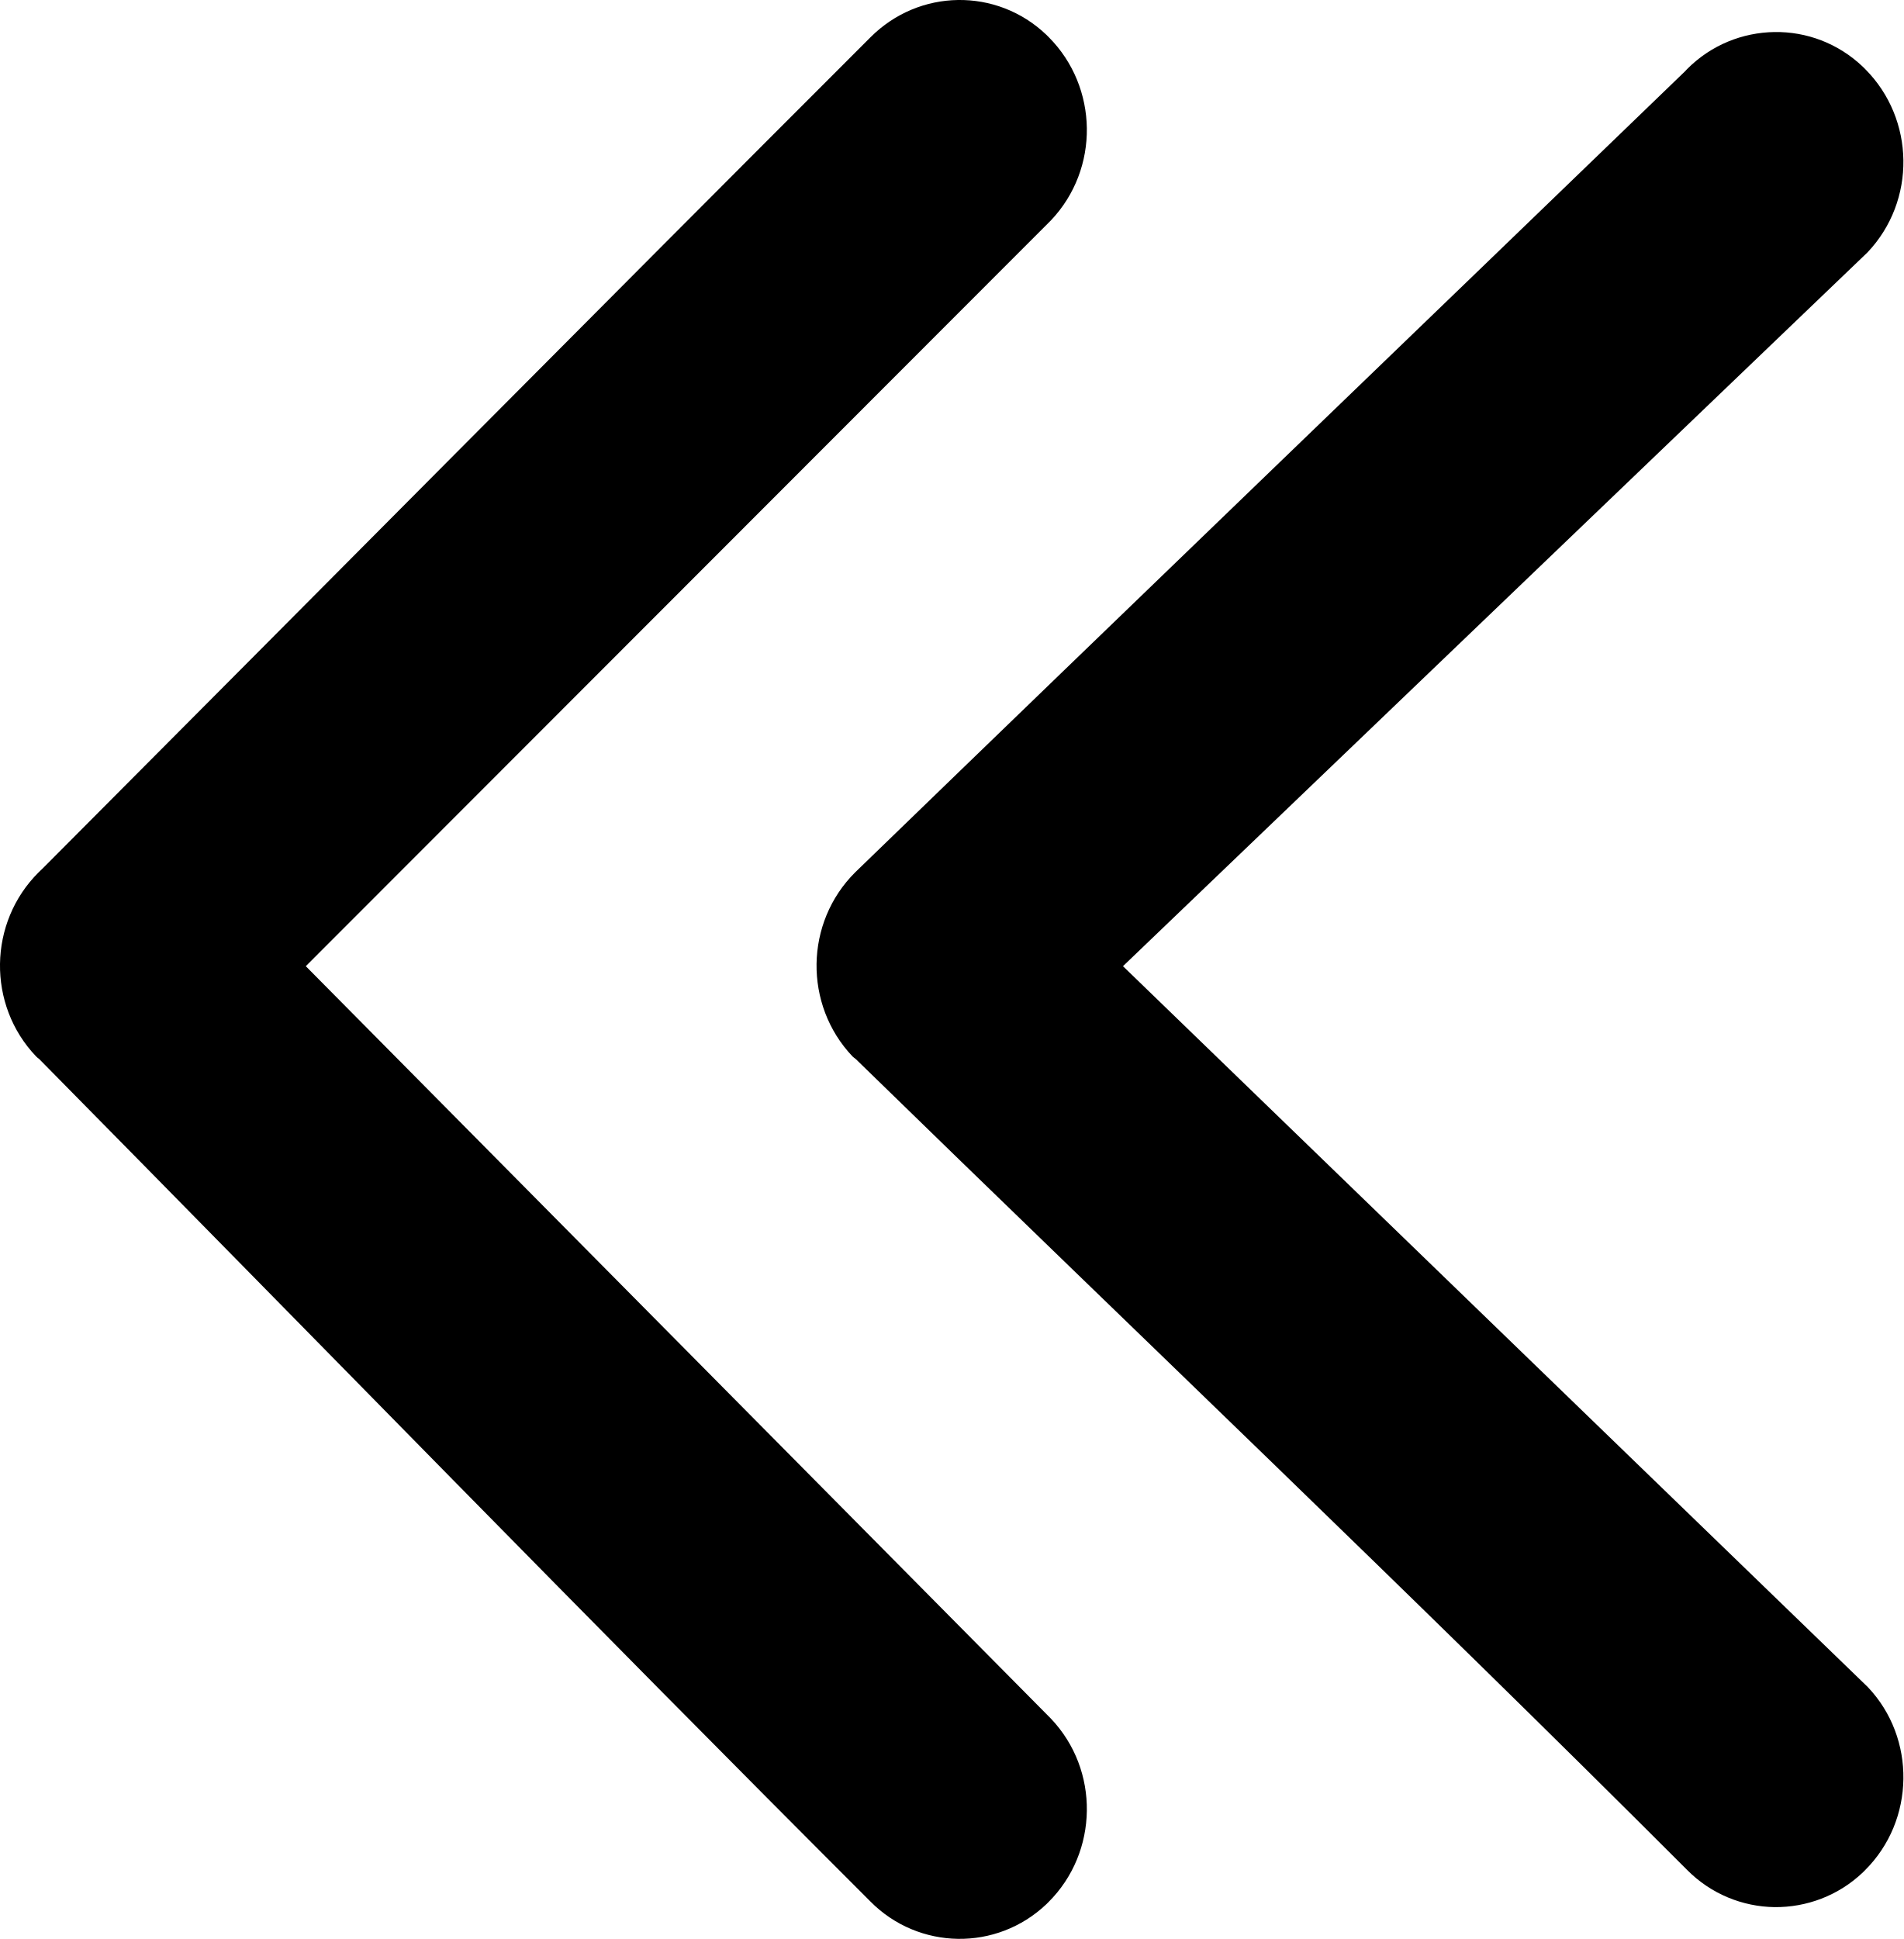
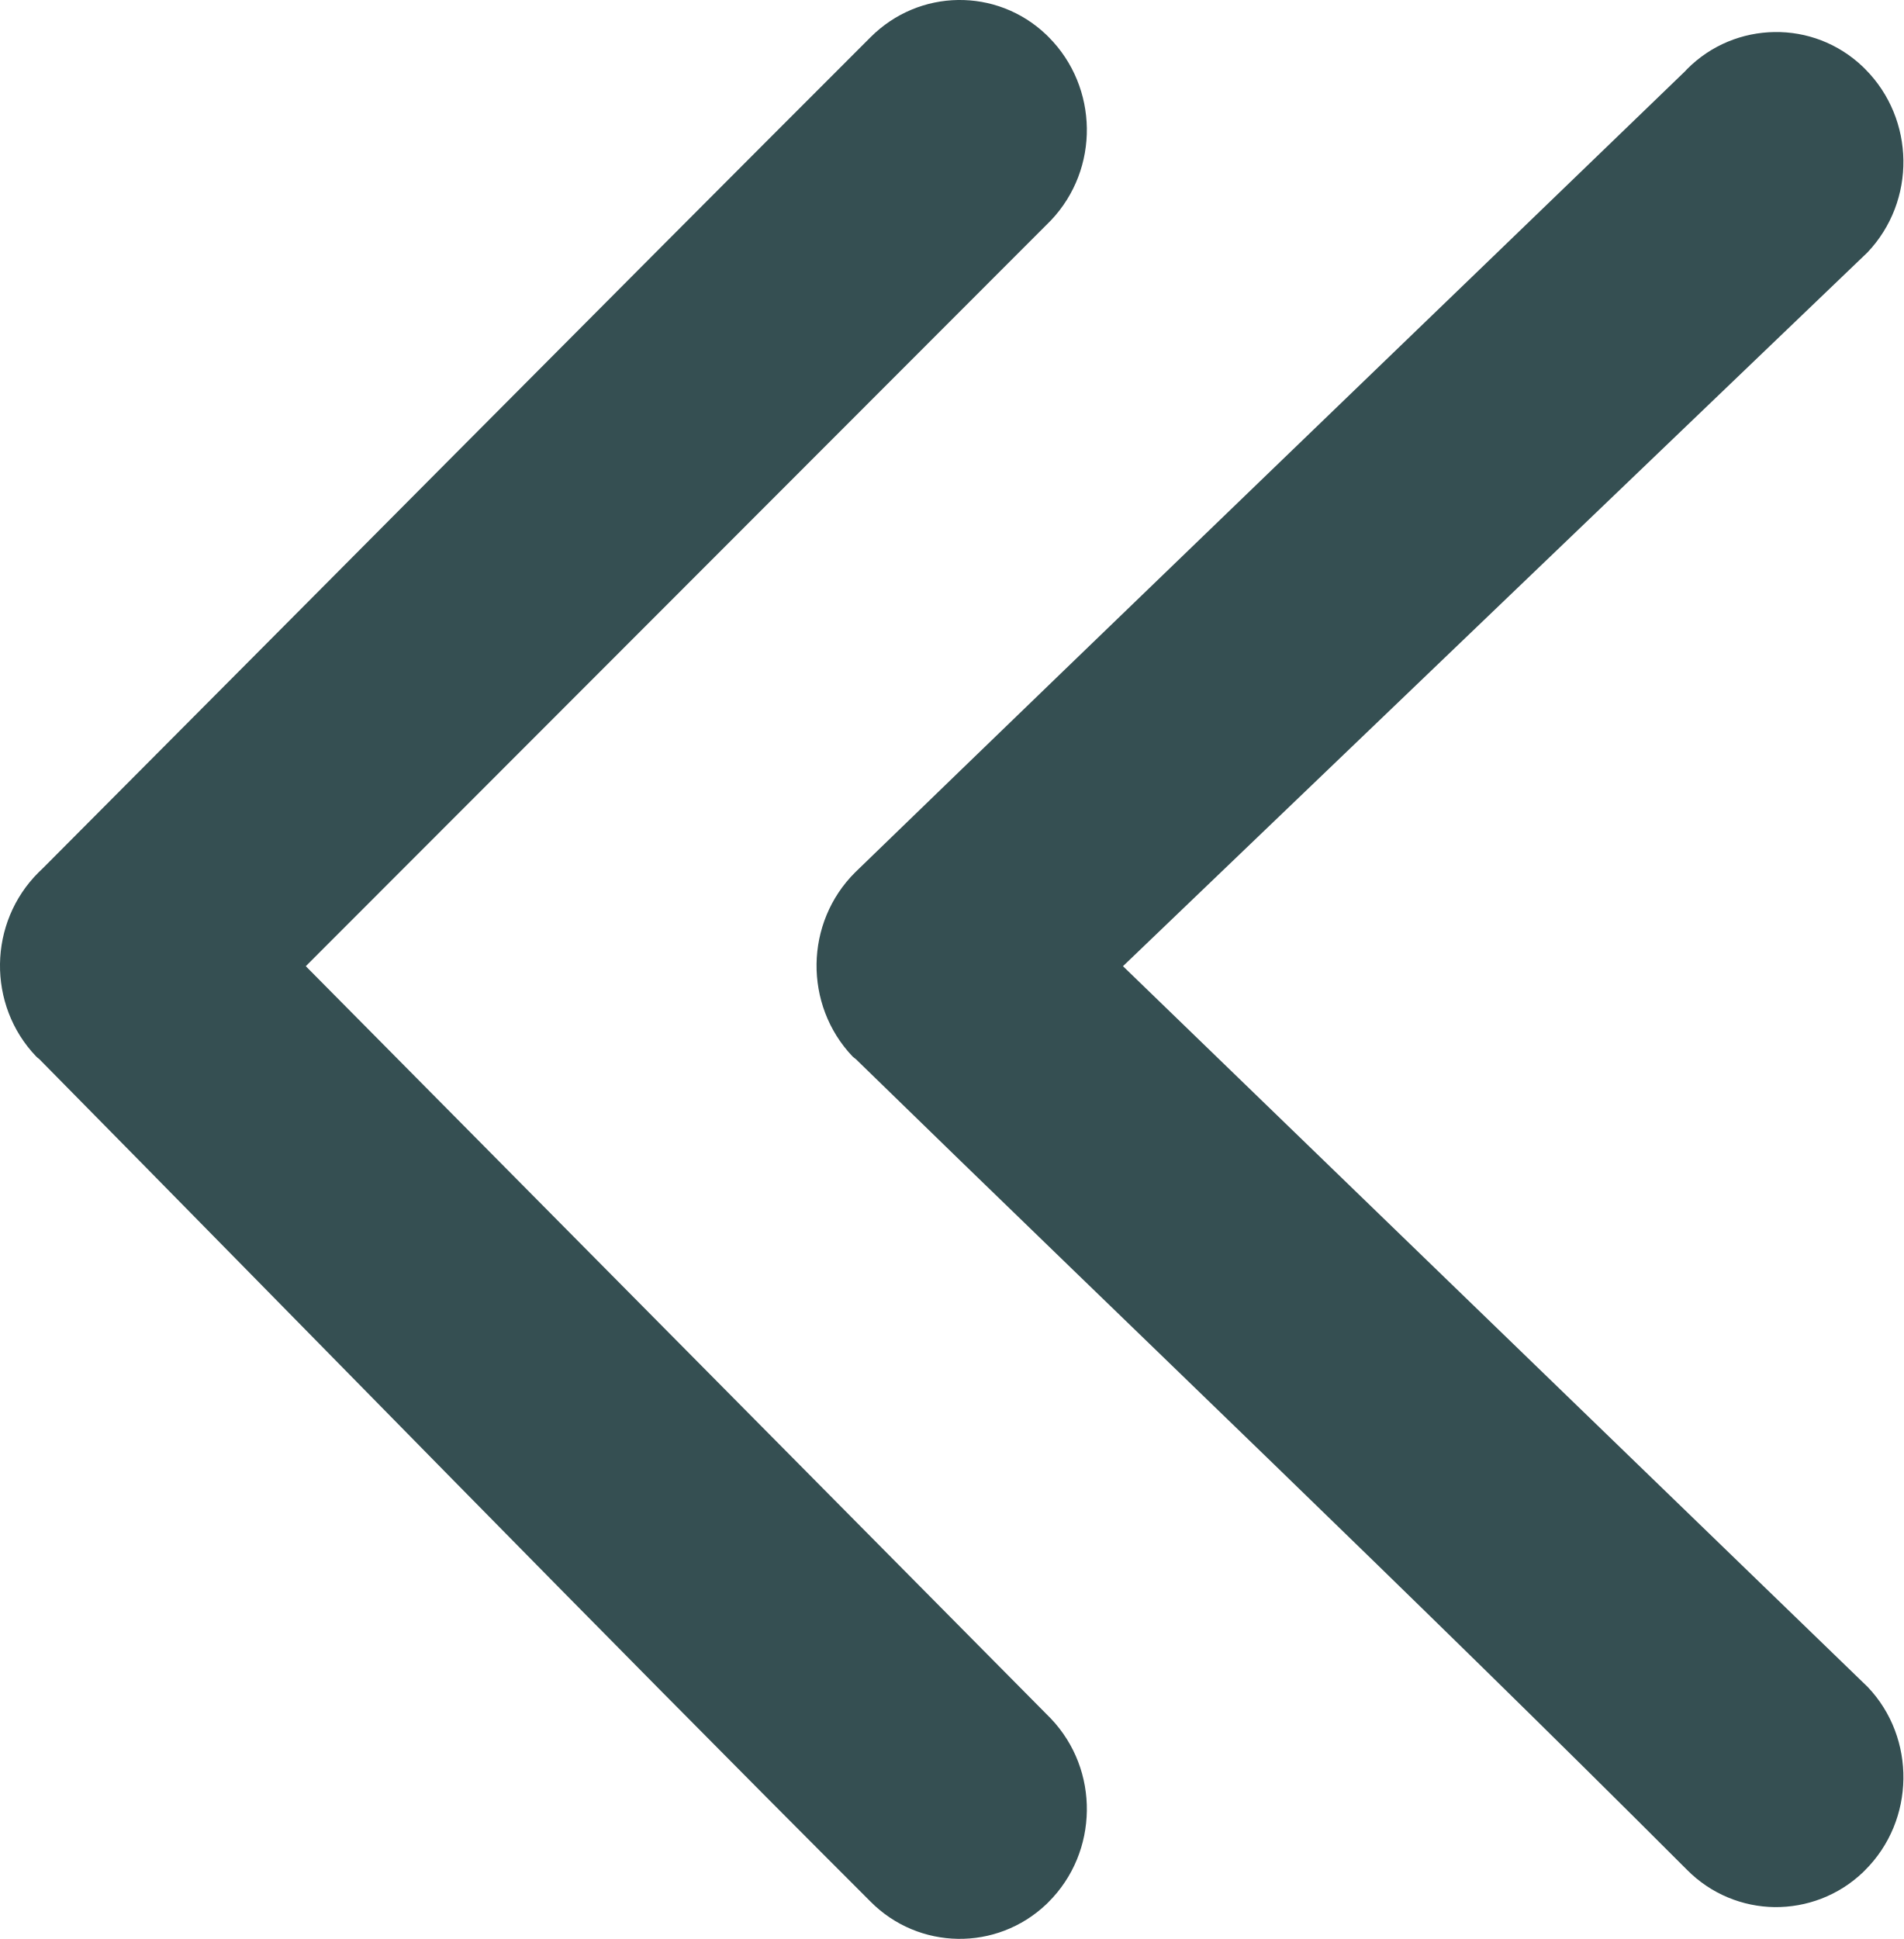
- <svg xmlns="http://www.w3.org/2000/svg" version="1.1" id="Layer_1" x="0px" y="0px" viewBox="0 0 120.64 122.88" style="enable-background:new 0 0 120.64 122.88" xml:space="preserve">
-   <g>
-     <path d="M66.6,108.91c1.55,1.63,2.31,3.74,2.28,5.85c-0.03,2.11-0.84,4.2-2.44,5.79l-0.12,0.12c-1.58,1.5-3.6,2.23-5.61,2.2 c-2.01-0.03-4.02-0.82-5.55-2.37C37.5,102.85,20.03,84.9,2.48,67.11c-0.07-0.05-0.13-0.1-0.19-0.16C0.73,65.32-0.03,63.19,0,61.08 c0.03-2.11,0.85-4.21,2.45-5.8l0.27-0.26C20.21,37.47,37.65,19.87,55.17,2.36C56.71,0.82,58.7,0.03,60.71,0 c2.01-0.03,4.03,0.7,5.61,2.21l0.15,0.15c1.57,1.58,2.38,3.66,2.41,5.76c0.03,2.1-0.73,4.22-2.28,5.85L19.38,61.23L66.6,108.91 L66.6,108.91z M118.37,106.91c1.54,1.62,2.29,3.73,2.26,5.83c-0.03,2.11-0.84,4.2-2.44,5.79l-0.12,0.12 c-1.57,1.5-3.6,2.23-5.61,2.21c-2.01-0.03-4.02-0.82-5.55-2.37C89.63,101.2,71.76,84.2,54.24,67.12c-0.07-0.05-0.14-0.11-0.21-0.17 c-1.55-1.63-2.31-3.76-2.28-5.87c0.03-2.11,0.85-4.21,2.45-5.8C71.7,38.33,89.27,21.44,106.8,4.51l0.12-0.13 c1.53-1.54,3.53-2.32,5.54-2.35c2.01-0.03,4.03,0.7,5.61,2.21l0.15,0.15c1.57,1.58,2.38,3.66,2.41,5.76 c0.03,2.1-0.73,4.22-2.28,5.85L71.17,61.23L118.37,106.91L118.37,106.91z" />
+ <svg xmlns="http://www.w3.org/2000/svg" enable-background="new 0 0 120.64 122.88" version="1.1" viewBox="0 0 120.64 122.88" xml:space="preserve">
+   <g fill="#354f52">
+     <path d="m66.6 108.91c1.55 1.63 2.31 3.74 2.28 5.85s-0.84 4.2-2.44 5.79l-0.12 0.12c-1.58 1.5-3.6 2.23-5.61 2.2s-4.02-0.82-5.55-2.37c-17.66-17.65-35.13-35.6-52.68-53.39-0.07-0.05-0.13-0.1-0.19-0.16-1.56-1.63-2.32-3.76-2.29-5.87s0.85-4.21 2.45-5.8l0.27-0.26c17.49-17.55 34.93-35.15 52.45-52.66 1.54-1.54 3.53-2.33 5.54-2.36s4.03 0.7 5.61 2.21l0.15 0.15c1.57 1.58 2.38 3.66 2.41 5.76s-0.73 4.22-2.28 5.85l-47.22 47.26 47.22 47.68zm51.77-2c1.54 1.62 2.29 3.73 2.26 5.83-0.03 2.11-0.84 4.2-2.44 5.79l-0.12 0.12c-1.57 1.5-3.6 2.23-5.61 2.21-2.01-0.03-4.02-0.82-5.55-2.37-17.28-17.29-35.15-34.29-52.67-51.37-0.07-0.05-0.14-0.11-0.21-0.17-1.55-1.63-2.31-3.76-2.28-5.87s0.85-4.21 2.45-5.8c17.5-16.95 35.07-33.84 52.6-50.77l0.12-0.13c1.53-1.54 3.53-2.32 5.54-2.35s4.03 0.7 5.61 2.21l0.15 0.15c1.57 1.58 2.38 3.66 2.41 5.76s-0.73 4.22-2.28 5.85l-47.18 45.23 47.2 45.68z" fill="#354f52" />
  </g>
</svg>
